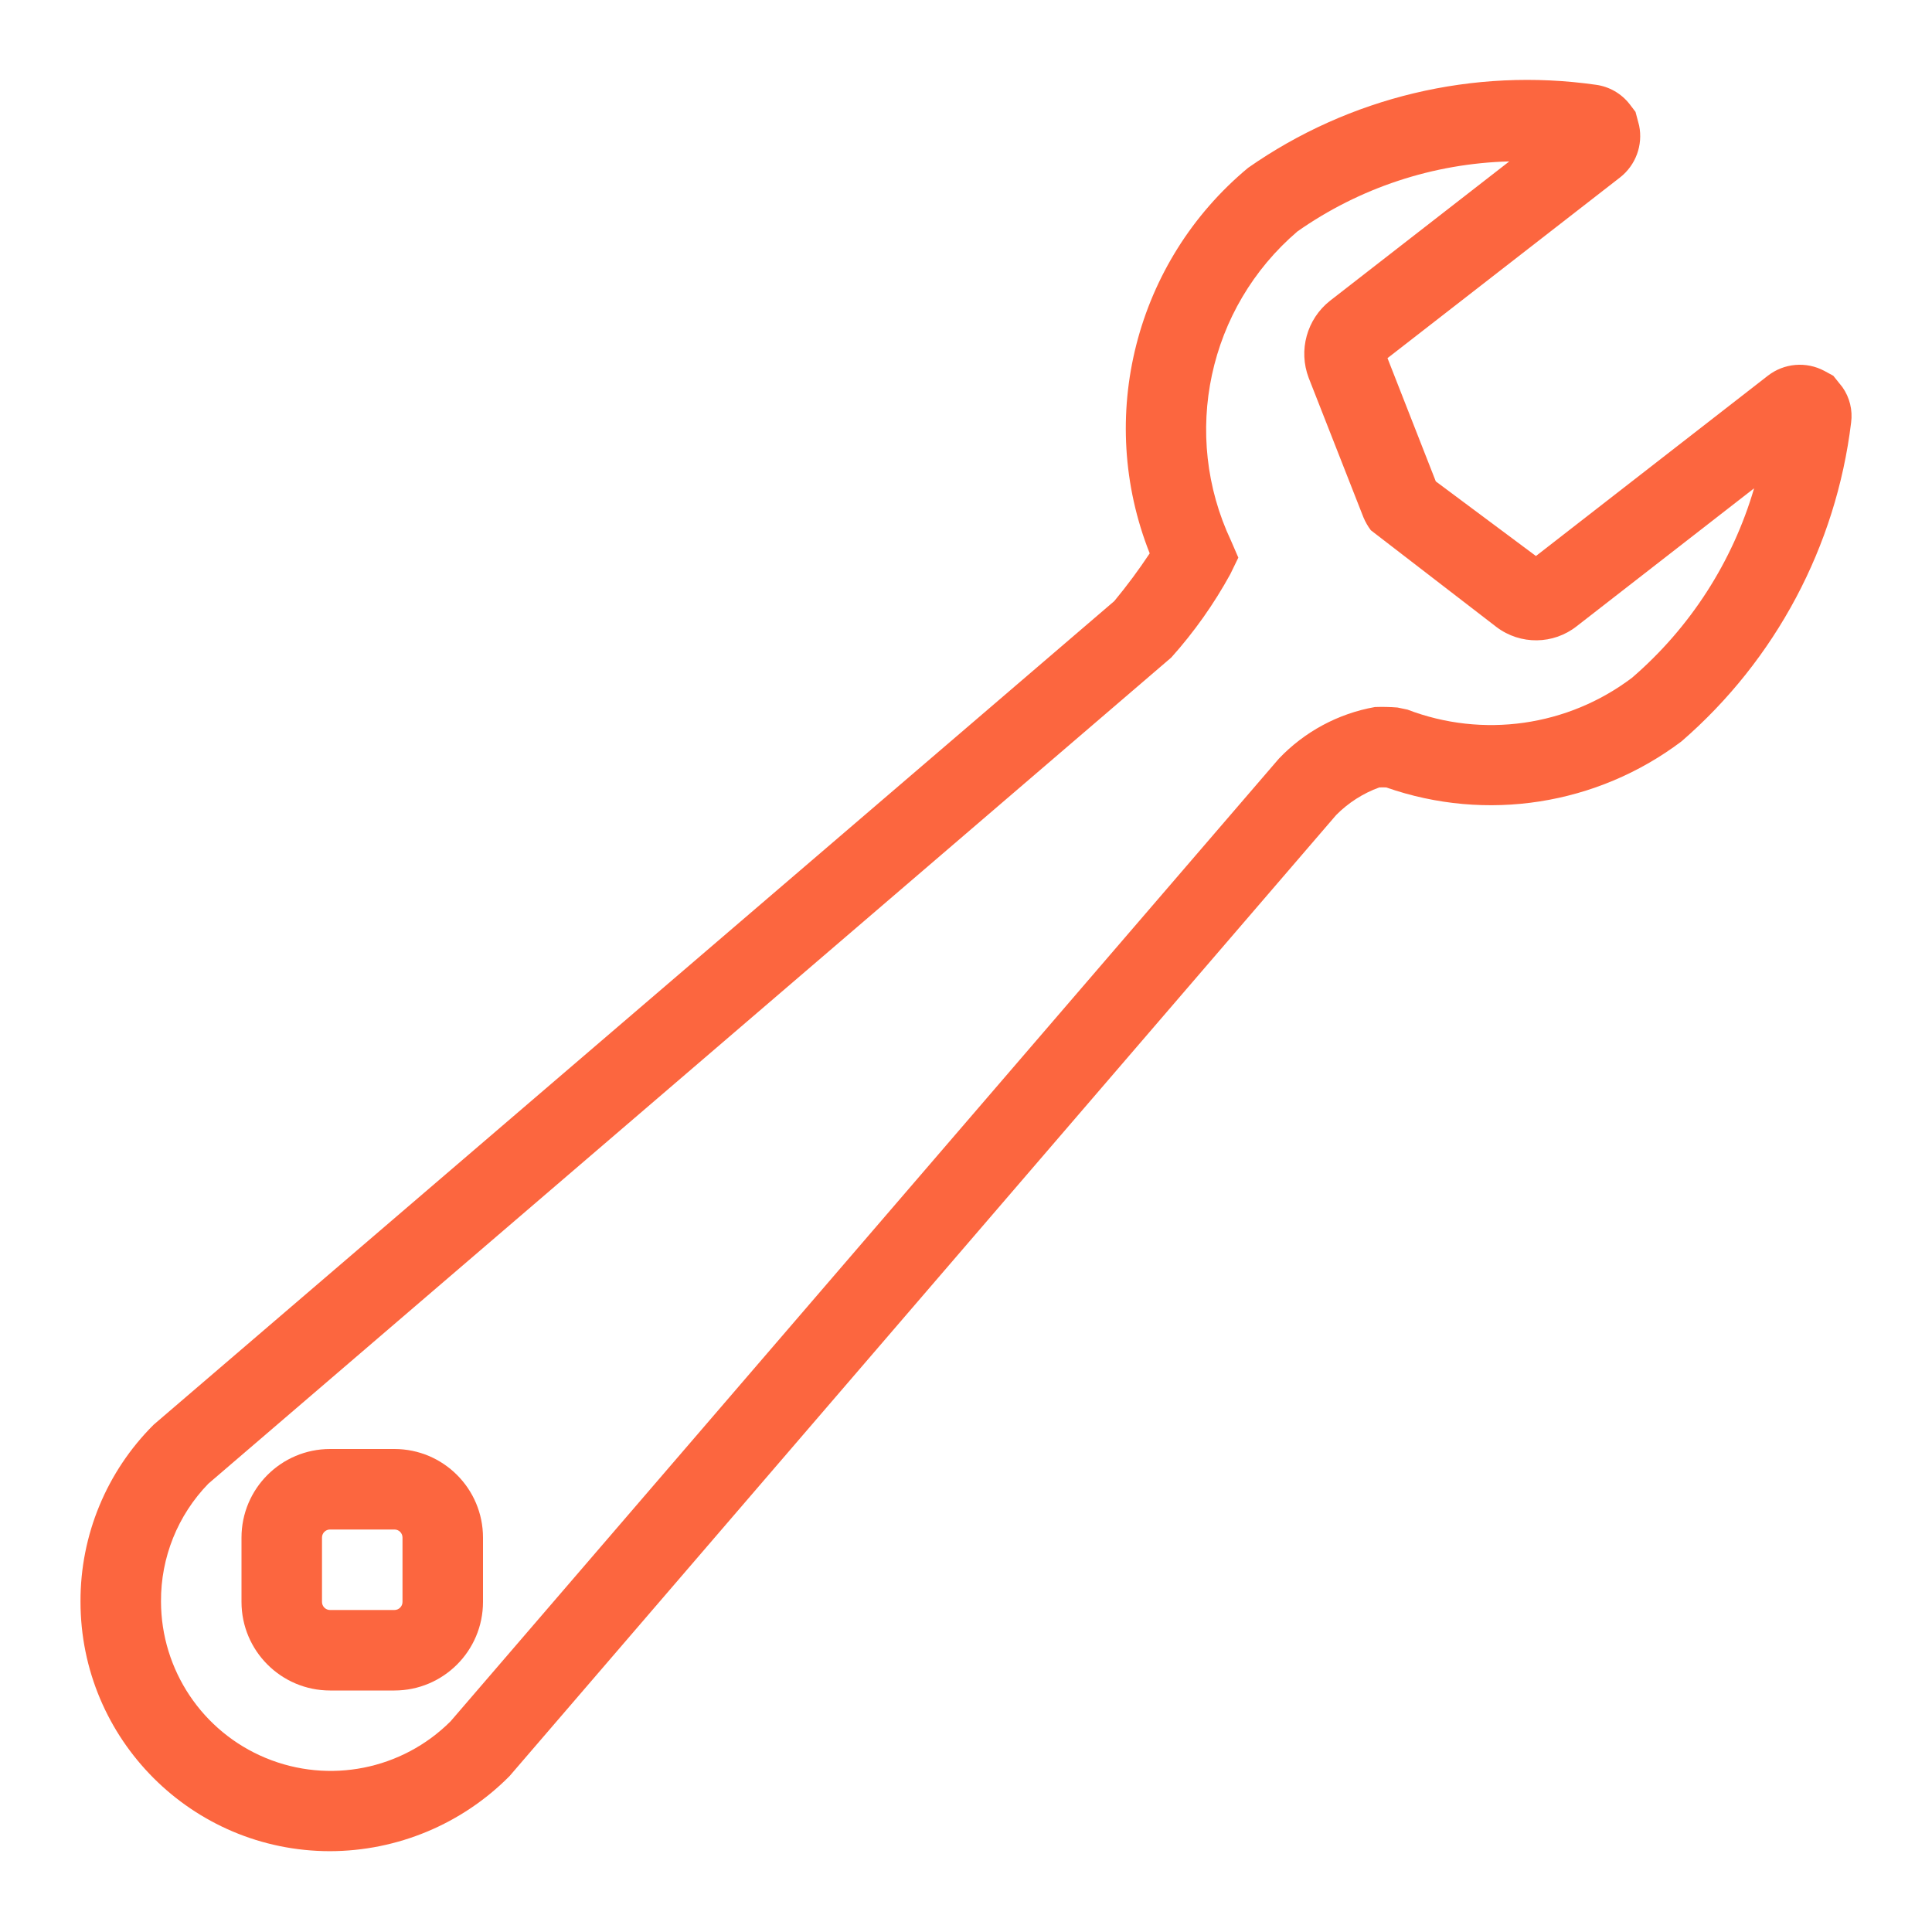
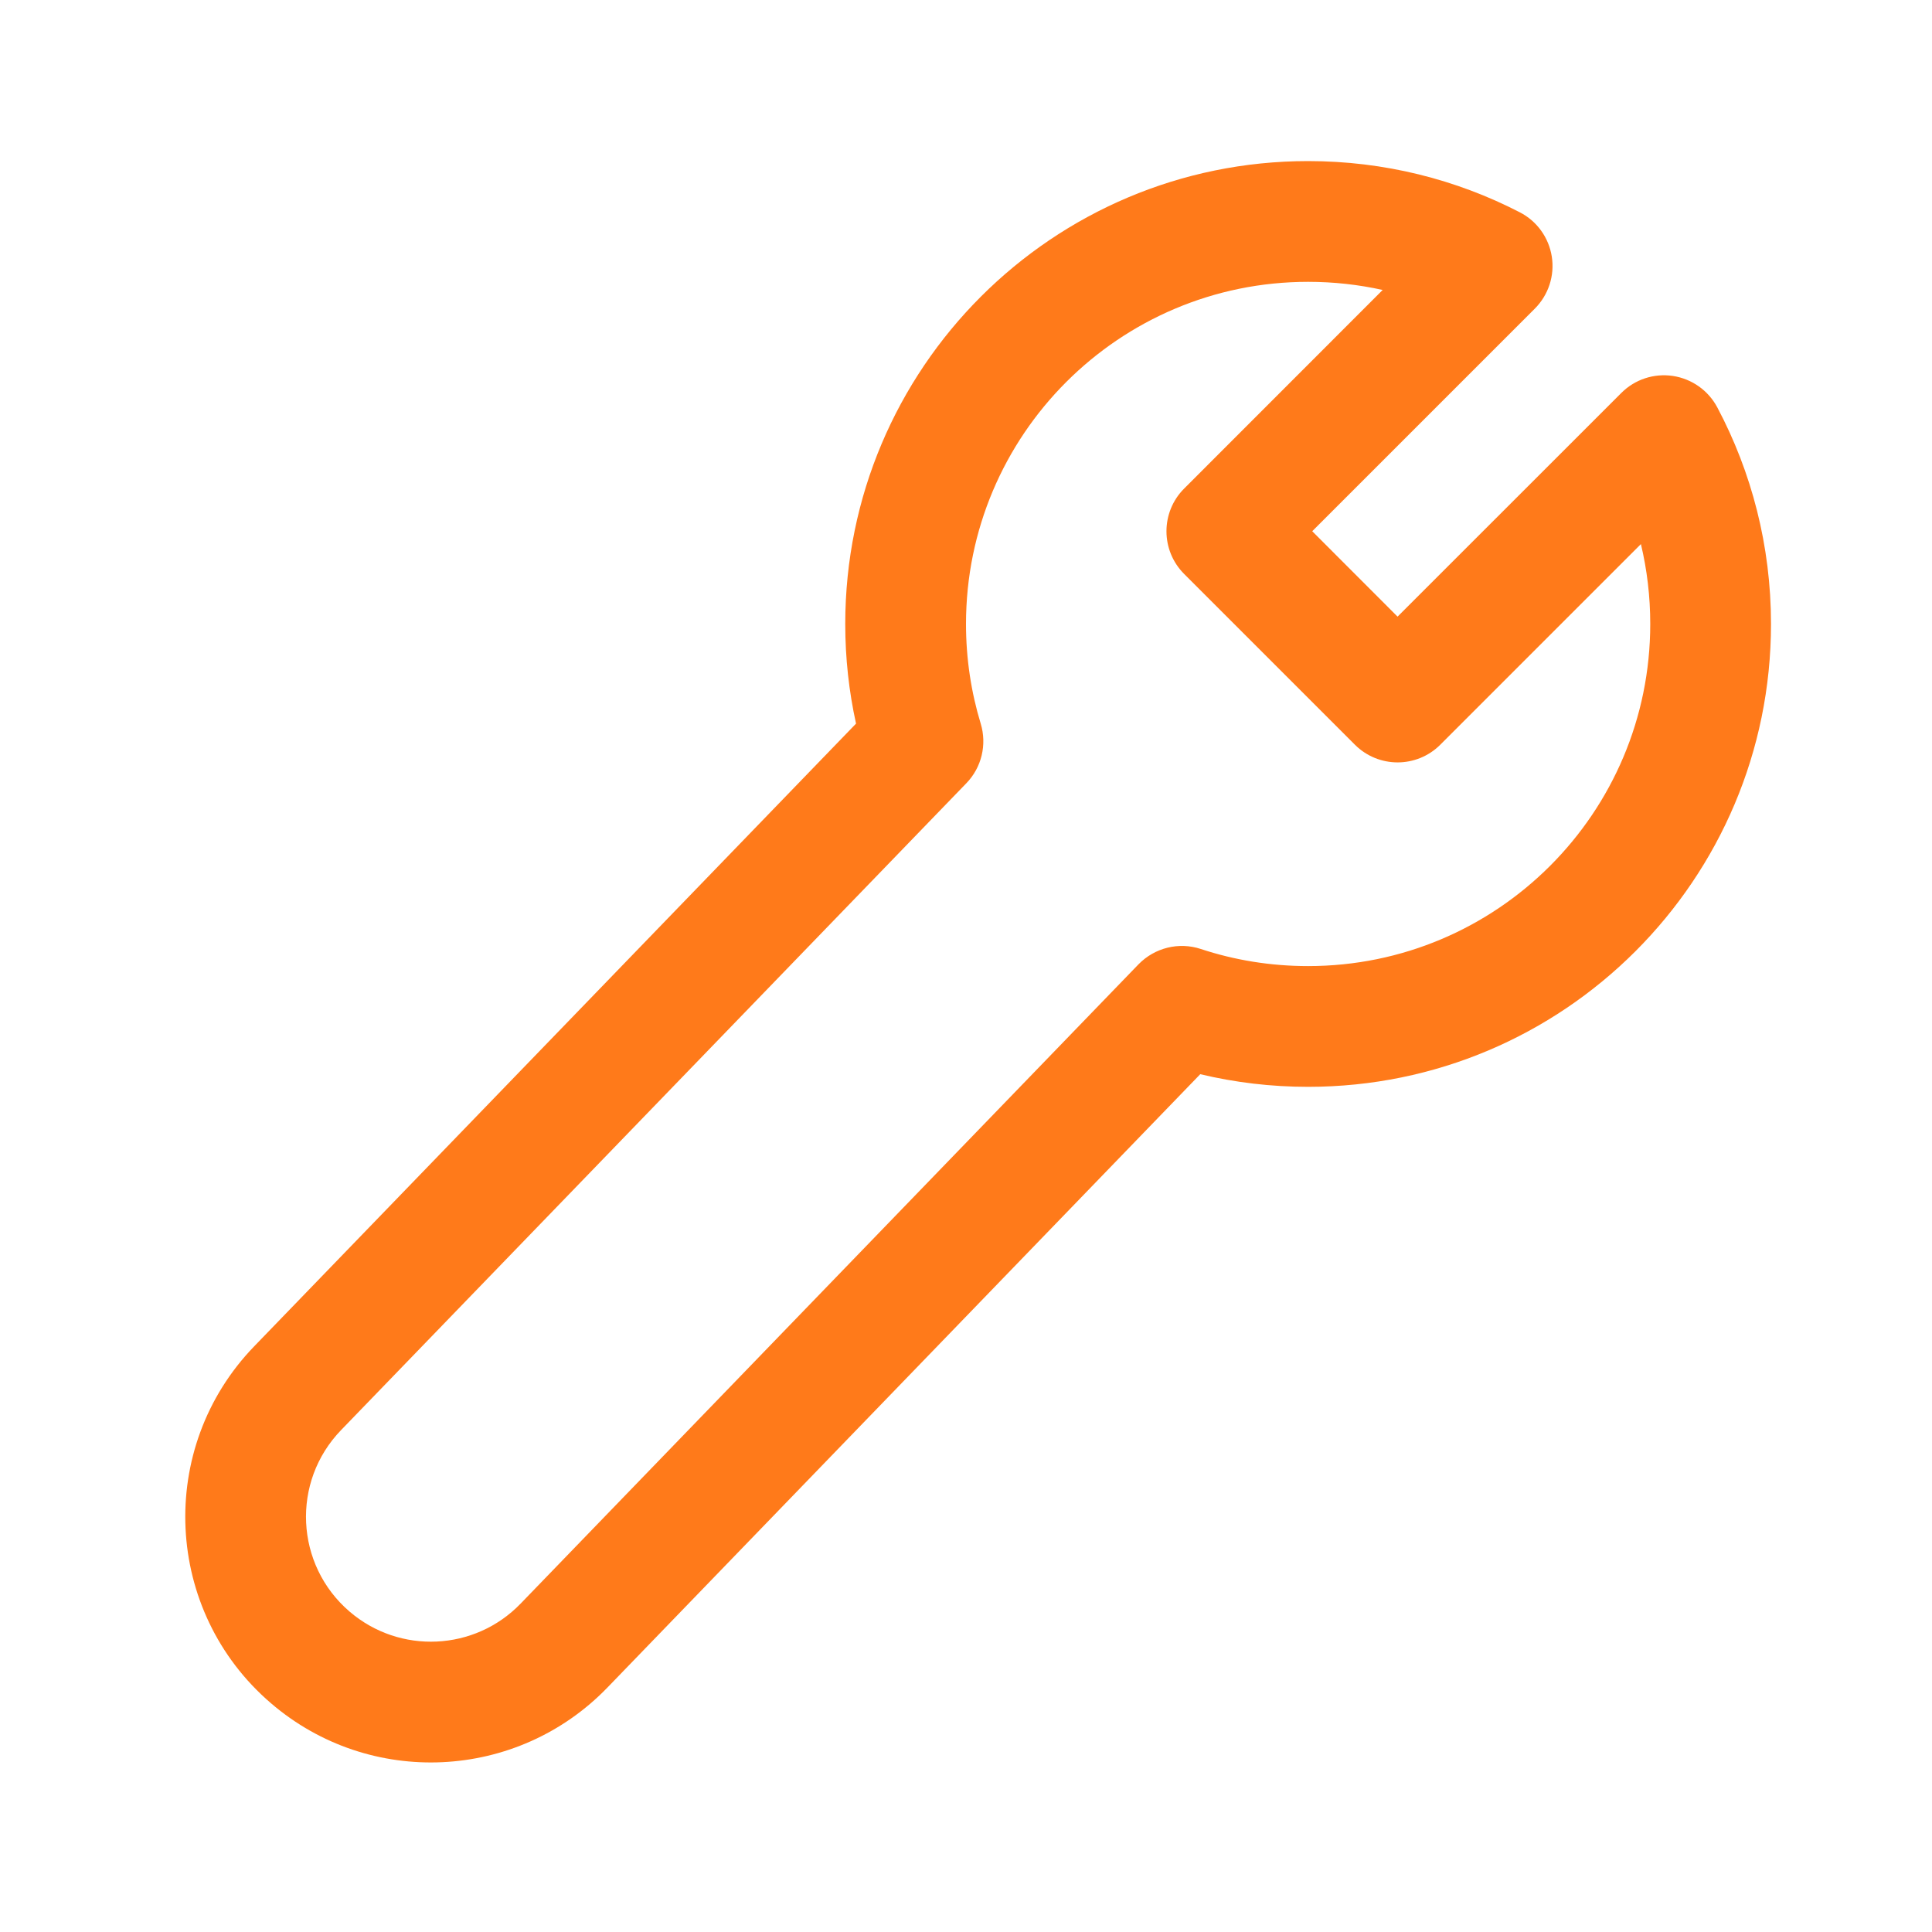
- <svg xmlns="http://www.w3.org/2000/svg" width="800px" height="800px" viewBox="0 0 24 24" fill="#fc663f">
+ <svg xmlns="http://www.w3.org/2000/svg" width="800px" height="800px" viewBox="0 0 24 24" fill="none">
  <g id="SVGRepo_bgCarrier" stroke-width="0" />
  <g id="SVGRepo_tracerCarrier" stroke-linecap="round" stroke-linejoin="round" />
  <g id="SVGRepo_iconCarrier">
-     <path d="M1 19.894a3.1 3.1 0 0 0 3.098 3.102 3.149 3.149 0 0 0 2.232-.933l10.268-11.938a1.451 1.451 0 0 1 .535-.343.898.898 0 0 1 .088 0 3.932 3.932 0 0 0 3.668-.573 6.235 6.235 0 0 0 2.106-3.958.621.621 0 0 0-.108-.442l-.113-.141-.11-.06a.647.647 0 0 0-.704.06l-2.88 2.239-1.244-.927-.6-1.531 2.889-2.245a.652.652 0 0 0 .237-.644l-.045-.17-.073-.096a.638.638 0 0 0-.42-.241 6.047 6.047 0 0 0-4.32 1.032 4.209 4.209 0 0 0-1.222 4.789 6.976 6.976 0 0 1-.44.593L1.91 17.697A3.085 3.085 0 0 0 1 19.895zm1.588-1.463L14.55 8.168a5.545 5.545 0 0 0 .734-1.037l.099-.204-.09-.208a3.239 3.239 0 0 1 .824-3.844 4.799 4.799 0 0 1 2.632-.87l-2.228 1.732a.84.84 0 0 0-.264.957l.679 1.73a.752.752 0 0 0 .093.163l1.562 1.203a.815.815 0 0 0 .997-.012l2.202-1.712a4.94 4.94 0 0 1-1.516 2.353 2.904 2.904 0 0 1-2.79.396l-.124-.026a2.42 2.42 0 0 0-.28-.006 2.169 2.169 0 0 0-1.194.642L5.597 21.383A2.108 2.108 0 0 1 2 19.894a2.082 2.082 0 0 1 .588-1.463zM4.1 21h.8A1.101 1.101 0 0 0 6 19.9v-.8A1.101 1.101 0 0 0 4.9 18h-.8A1.101 1.101 0 0 0 3 19.1v.8A1.101 1.101 0 0 0 4.1 21zM4 19.1a.1.1 0 0 1 .1-.1h.8a.1.1 0 0 1 .1.1v.8a.1.1 0 0 1-.1.1h-.8a.1.1 0 0 1-.1-.1z" />
-     <path fill="none" d="M0 0h24v24H0z" />
+     <path d="M10.5 7.751C10.5 4.576 13.075 2.001 16.25 2.001C17.196 2.001 18.091 2.23 18.879 2.637C19.092 2.746 19.24 2.951 19.277 3.188C19.314 3.424 19.236 3.664 19.066 3.834L16.301 6.599L17.361 7.66L20.14 4.882C20.308 4.713 20.546 4.635 20.781 4.67C21.017 4.706 21.221 4.85 21.333 5.061C21.759 5.864 22 6.781 22 7.751C22 10.927 19.426 13.501 16.25 13.501C15.79 13.501 15.341 13.447 14.91 13.344L7.546 20.963C6.424 22.124 4.592 22.21 3.367 21.159C2.033 20.016 1.938 17.985 3.159 16.723L10.634 8.989C10.546 8.59 10.5 8.176 10.5 7.751ZM16.25 3.501C13.903 3.501 12 5.404 12 7.751C12 8.183 12.064 8.599 12.183 8.99C12.262 9.25 12.194 9.534 12.005 9.729L4.237 17.765C3.616 18.407 3.665 19.439 4.343 20.02C4.966 20.554 5.897 20.511 6.467 19.921L14.143 11.979C14.344 11.773 14.644 11.698 14.918 11.789C15.336 11.927 15.783 12.001 16.25 12.001C18.597 12.001 20.5 10.099 20.5 7.751C20.5 7.409 20.46 7.077 20.384 6.759L17.892 9.251C17.599 9.544 17.124 9.544 16.831 9.251L14.71 7.13C14.417 6.837 14.417 6.362 14.71 6.069L17.176 3.602C16.878 3.536 16.569 3.501 16.25 3.501Z" fill="#ff7a1a" />
  </g>
</svg>
